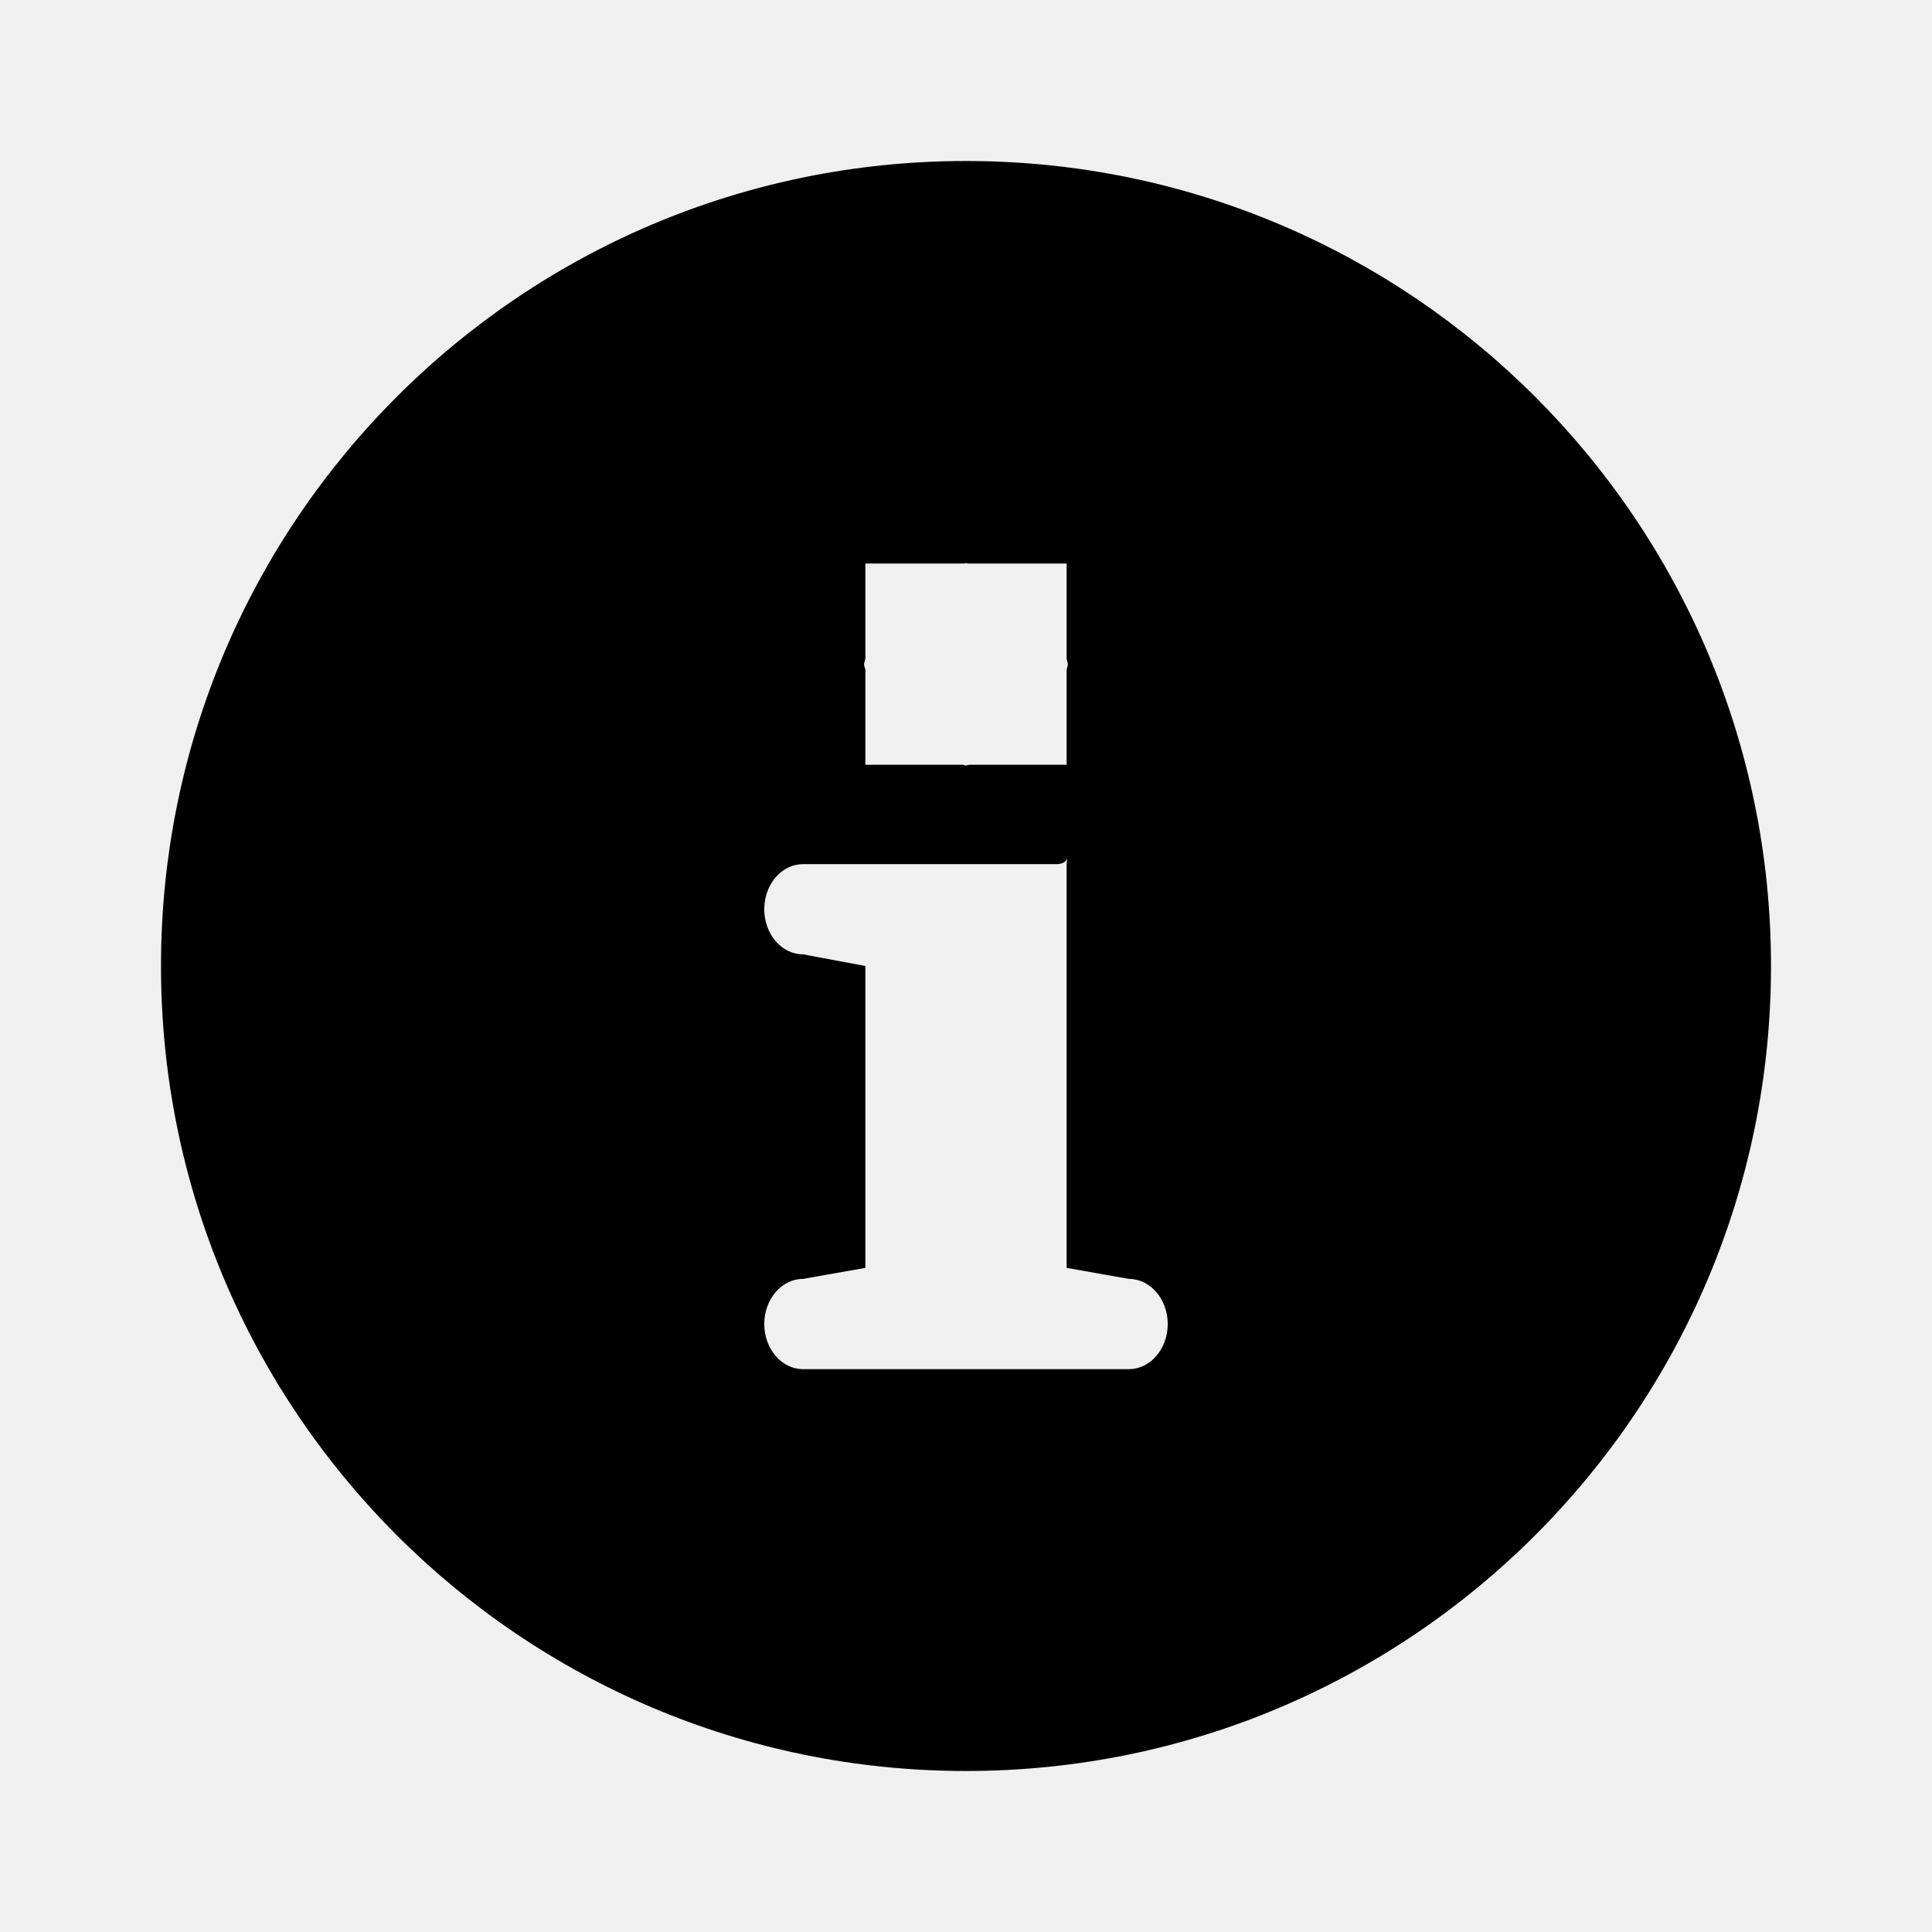
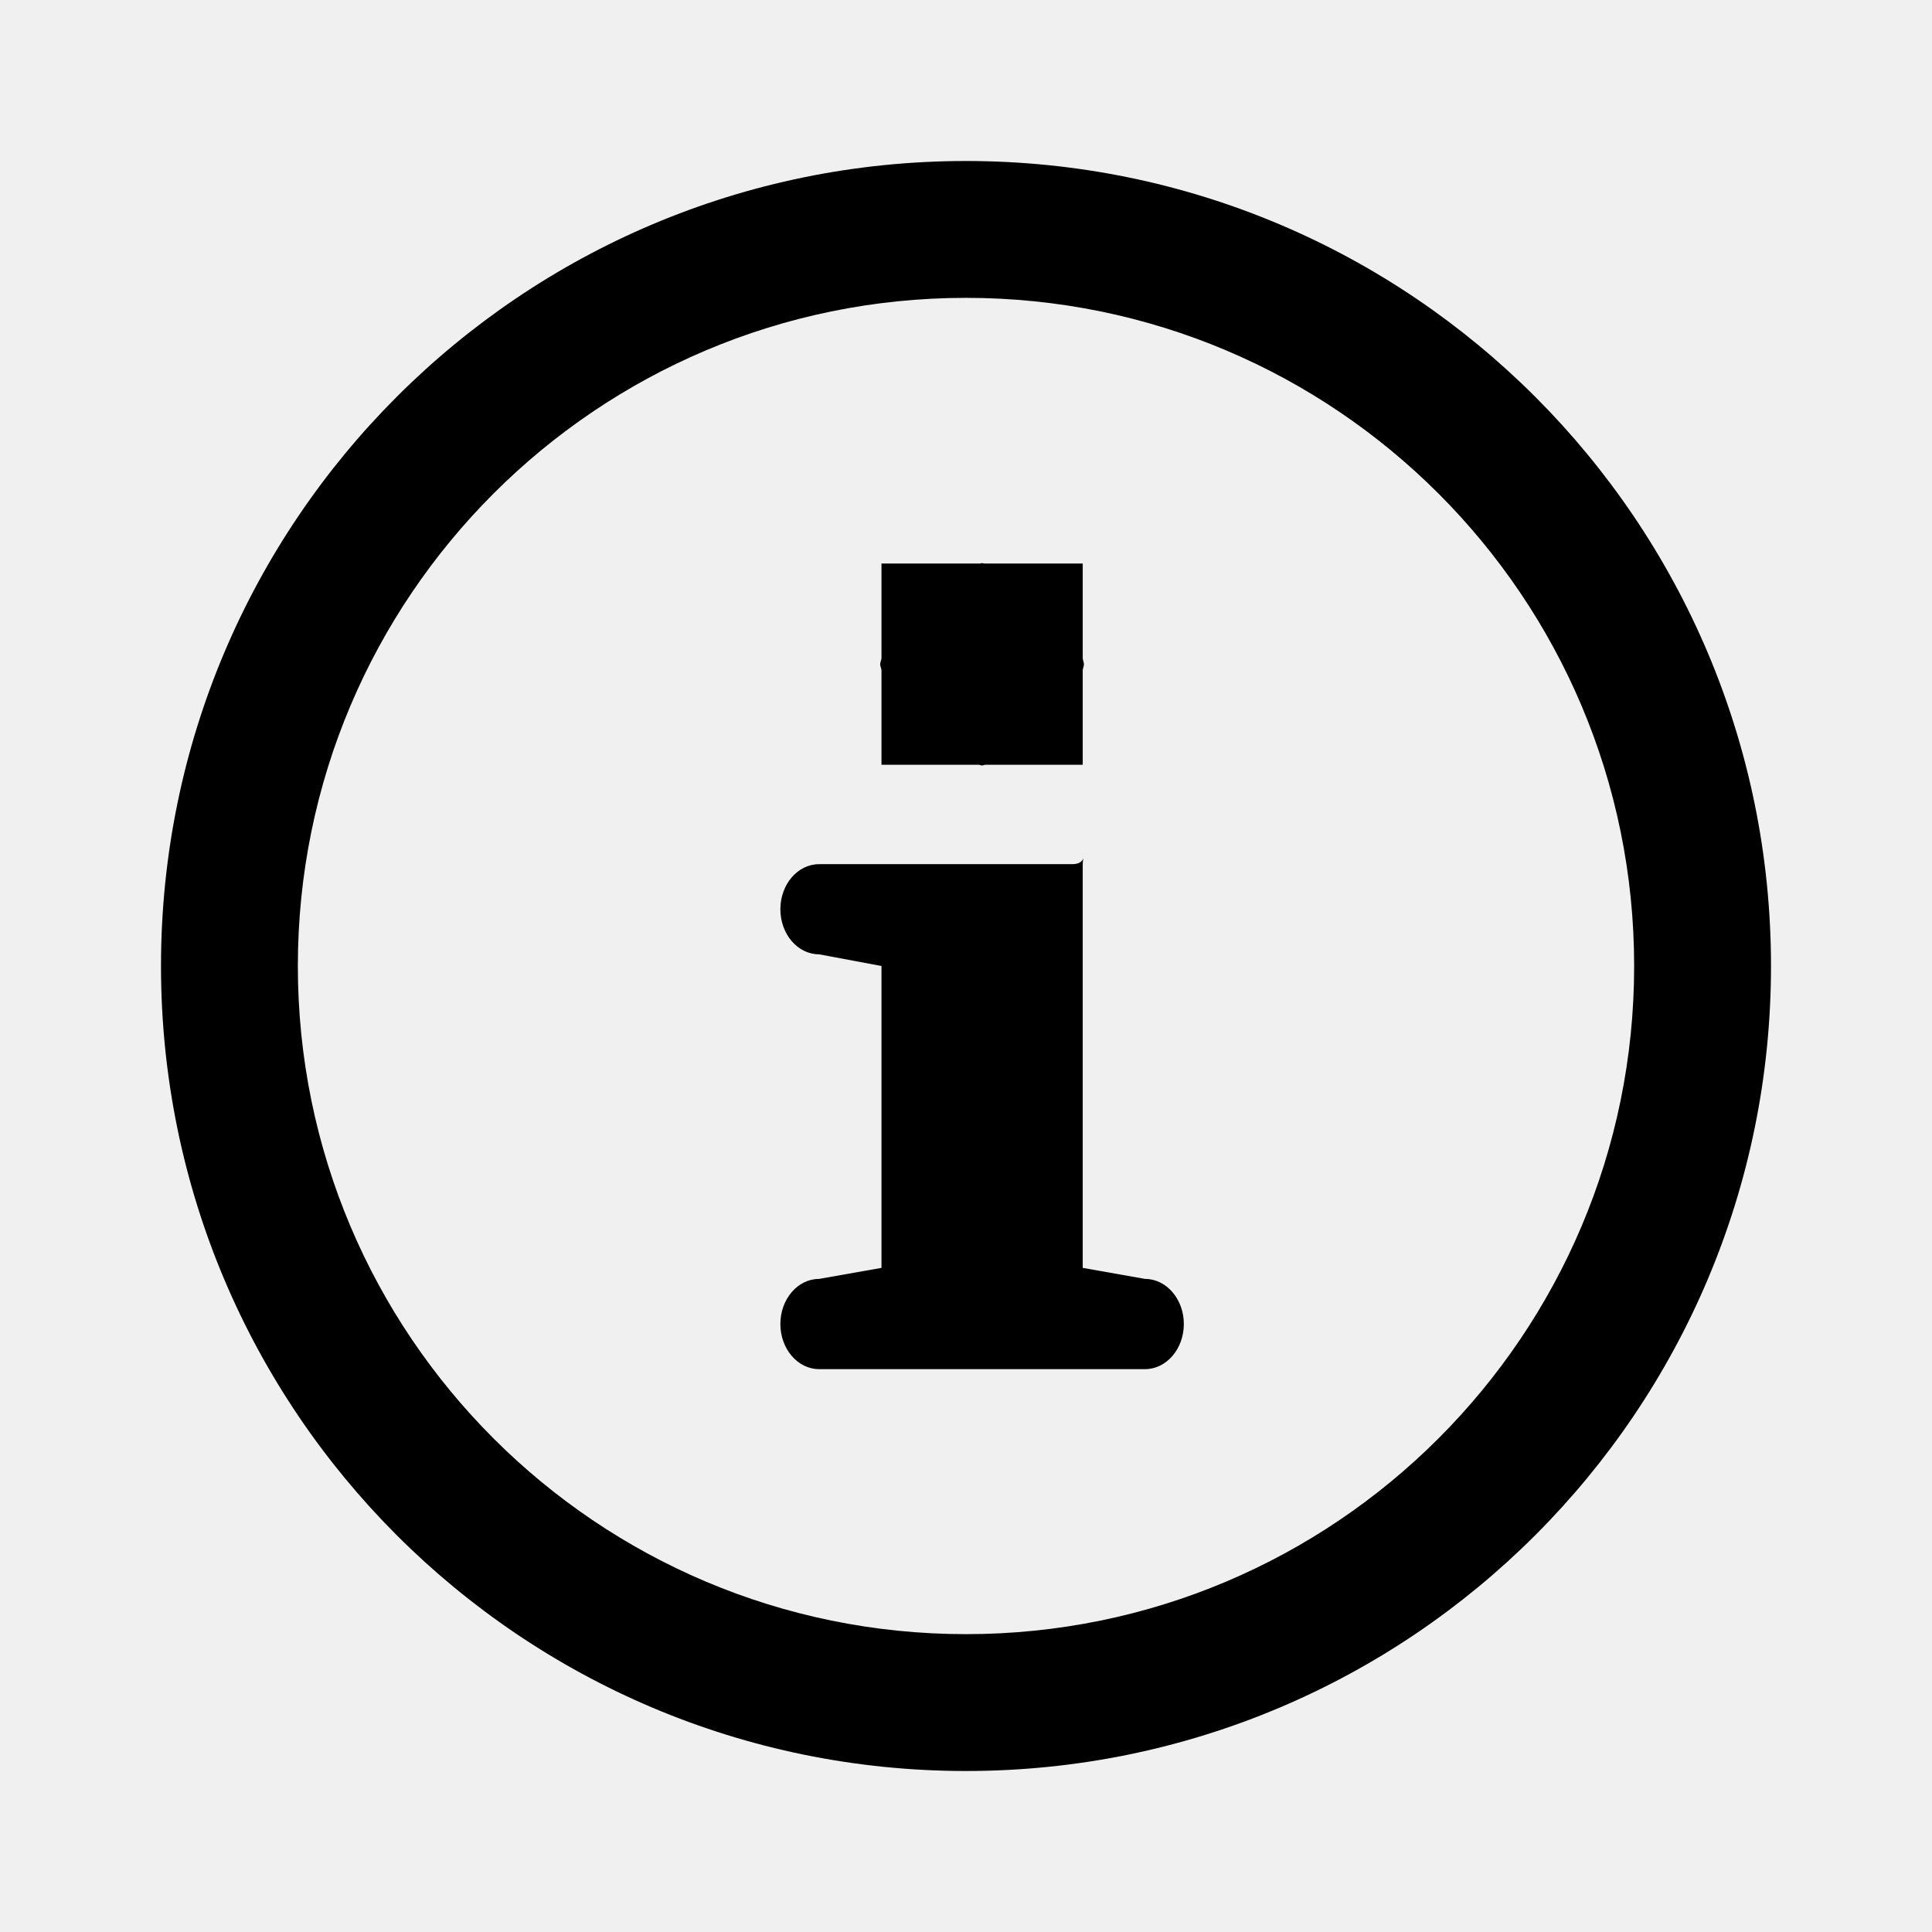
- <svg xmlns="http://www.w3.org/2000/svg" xmlns:xlink="http://www.w3.org/1999/xlink" width="24px" height="24px" viewBox="0 0 24 24" version="1.1">
-   <defs>
-     <path d="M14.024,17.008 L9.975,17.008 C9.709,17.008 9.494,16.756 9.494,16.448 C9.494,16.139 9.709,15.887 9.975,15.887 L10.75,15.75 L10.75,12 L9.975,11.855 C9.709,11.855 9.494,11.604 9.494,11.295 C9.494,10.986 9.709,10.735 9.975,10.735 L13.117,10.735 C13.214,10.735 13.245,10.695 13.259,10.662 C13.255,10.681 13.25,10.699 13.25,10.75 L13.25,15.75 L14.024,15.887 C14.29,15.887 14.506,16.139 14.506,16.448 C14.506,16.756 14.29,17.008 14.024,17.008 L14.024,17.008 Z M10.75,7 L11.975,7 C11.984,7 11.991,6.995 12,6.995 C12.009,6.995 12.016,7 12.025,7 L13.25,7 L13.25,8.175 C13.251,8.203 13.265,8.225 13.265,8.251 C13.265,8.279 13.251,8.301 13.25,8.328 L13.25,9.5 L12.041,9.5 C12.026,9.501 12.014,9.509 12,9.509 C11.985,9.509 11.973,9.501 11.959,9.5 L10.75,9.5 L10.75,8.326 C10.748,8.3 10.734,8.279 10.734,8.251 C10.734,8.225 10.748,8.203 10.75,8.176 L10.75,7 Z M12,2 C6.476,2 2,6.478 2,12 C2,17.523 6.476,22 12,22 C17.523,22 22,17.523 22,12 C22,6.478 17.523,2 12,2 L12,2 Z" id="path-1" />
-   </defs>
+ <svg xmlns="http://www.w3.org/2000/svg" width="24px" height="24px" viewBox="0 0 24 24" version="1.1">
  <g id="info-circle" stroke="none" stroke-width="1" fill="none" fill-rule="evenodd">
-     <mask id="mask-2" fill="white">
-       <use xlink:href="#path-1" />
-     </mask>
-     <use id="Infoicon" fill="#000000" xlink:href="#path-1" />
+     <g id="Mask" transform="translate(2, 2)" fill="#000000">
+       <g id="Group" transform="translate(7.2, 4)">
+         <path d="M5.024,11.008 L0.975,11.008 C0.709,11.008 0.494,10.756 0.494,10.447 C0.494,10.139 0.709,9.887 0.975,9.887 L1.75,9.75 L1.75,6 L0.975,5.855 C0.709,5.855 0.494,5.604 0.494,5.295 C0.494,4.986 0.709,4.735 0.975,4.735 L4.117,4.735 C4.214,4.735 4.245,4.695 4.259,4.662 C4.255,4.681 4.25,4.699 4.25,4.75 L4.25,9.75 L5.024,9.887 C5.29,9.887 5.506,10.139 5.506,10.447 C5.506,10.756 5.29,11.008 5.024,11.008 L5.024,11.008 Z" id="Path" />
+         <path d="M1.75,1 L2.975,1 C2.984,1 2.991,0.995 3,0.995 C3.009,0.995 3.016,1 3.025,1 L4.25,1 L4.25,2.175 C4.251,2.203 4.265,2.225 4.265,2.251 C4.265,2.279 4.251,2.301 4.25,2.328 L4.25,3.5 L3.041,3.5 C3.026,3.501 3.014,3.509 3,3.509 C2.985,3.509 2.973,3.501 2.959,3.5 L1.75,3.5 L1.75,2.326 C1.748,2.3 1.734,2.279 1.734,2.251 C1.734,2.225 1.748,2.203 1.75,2.176 L1.75,1 Z" id="Path" />
+       </g>
+       <path d="M10,1.7 C5.416,1.7 1.7,5.416 1.7,10 C1.7,14.584 5.416,18.3 10,18.3 C14.584,18.3 18.3,14.584 18.3,10 C18.3,5.416 14.584,1.7 10,1.7 Z M10,0 C15.523,0 20,4.478 20,10 C20,15.523 15.523,20 10,20 C4.476,20 0,15.523 0,10 C0,4.478 4.476,0 10,0 Z" id="Path" fill-rule="nonzero" />
+     </g>
  </g>
</svg>
